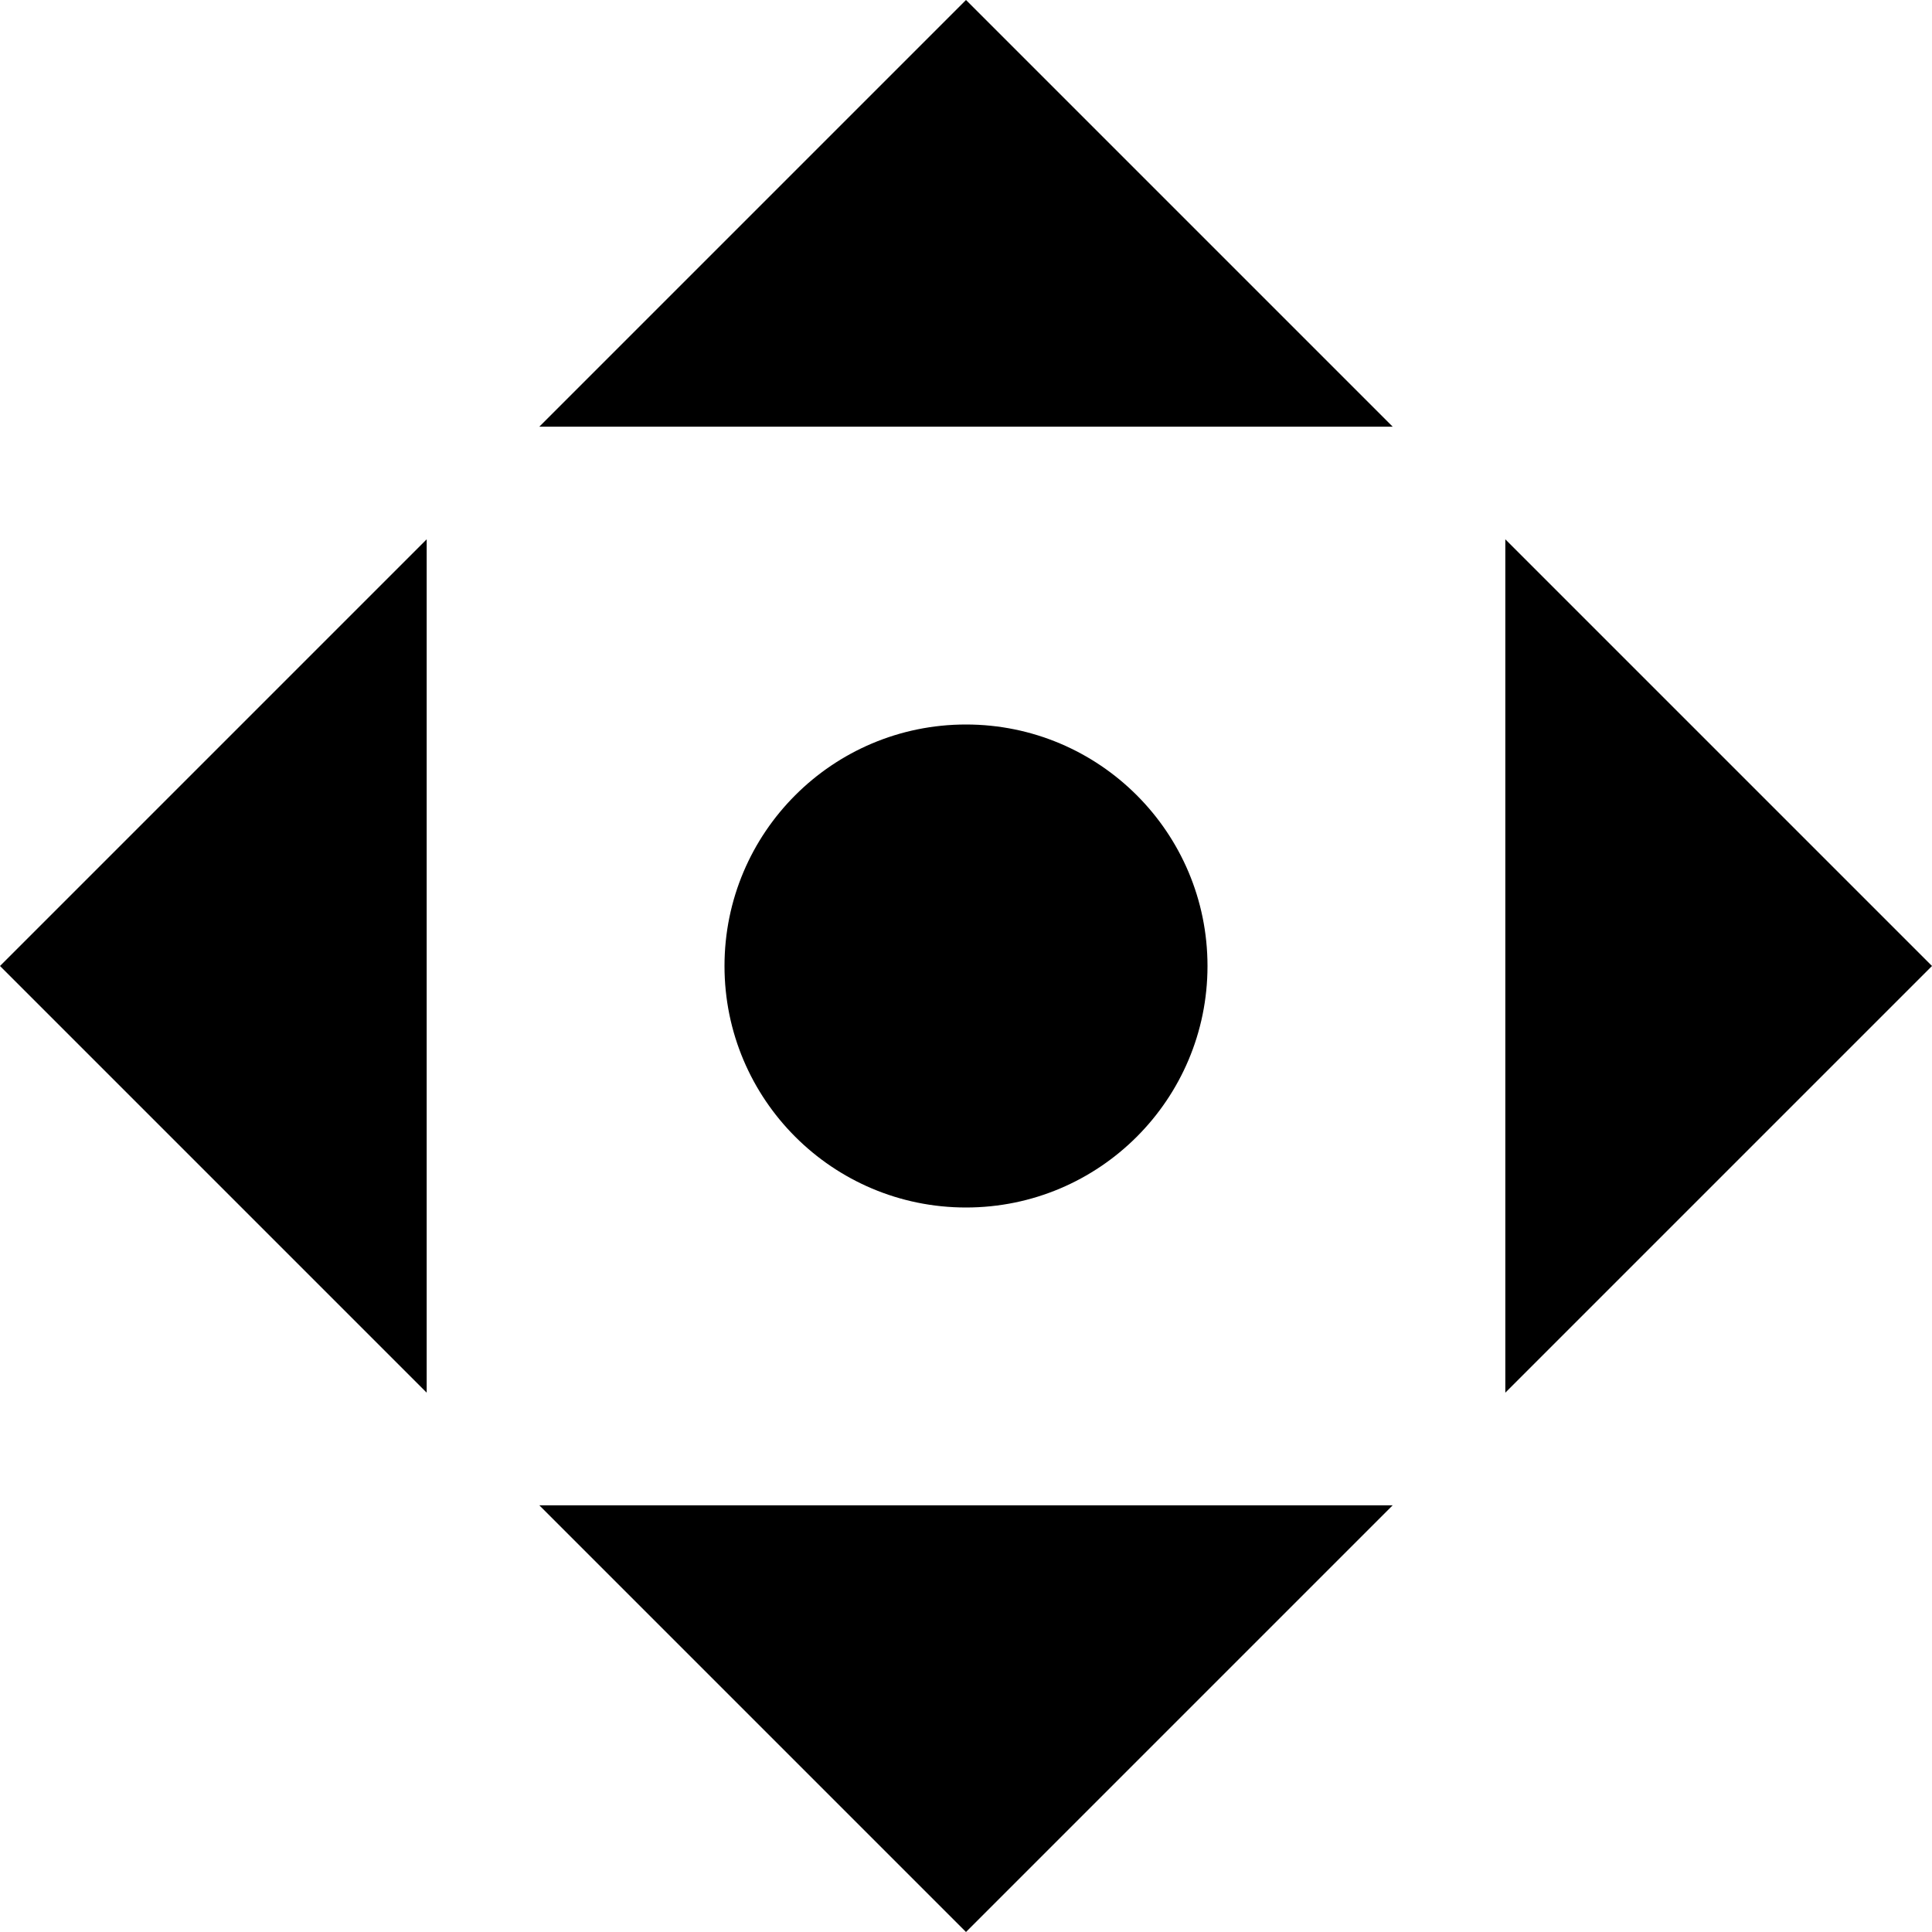
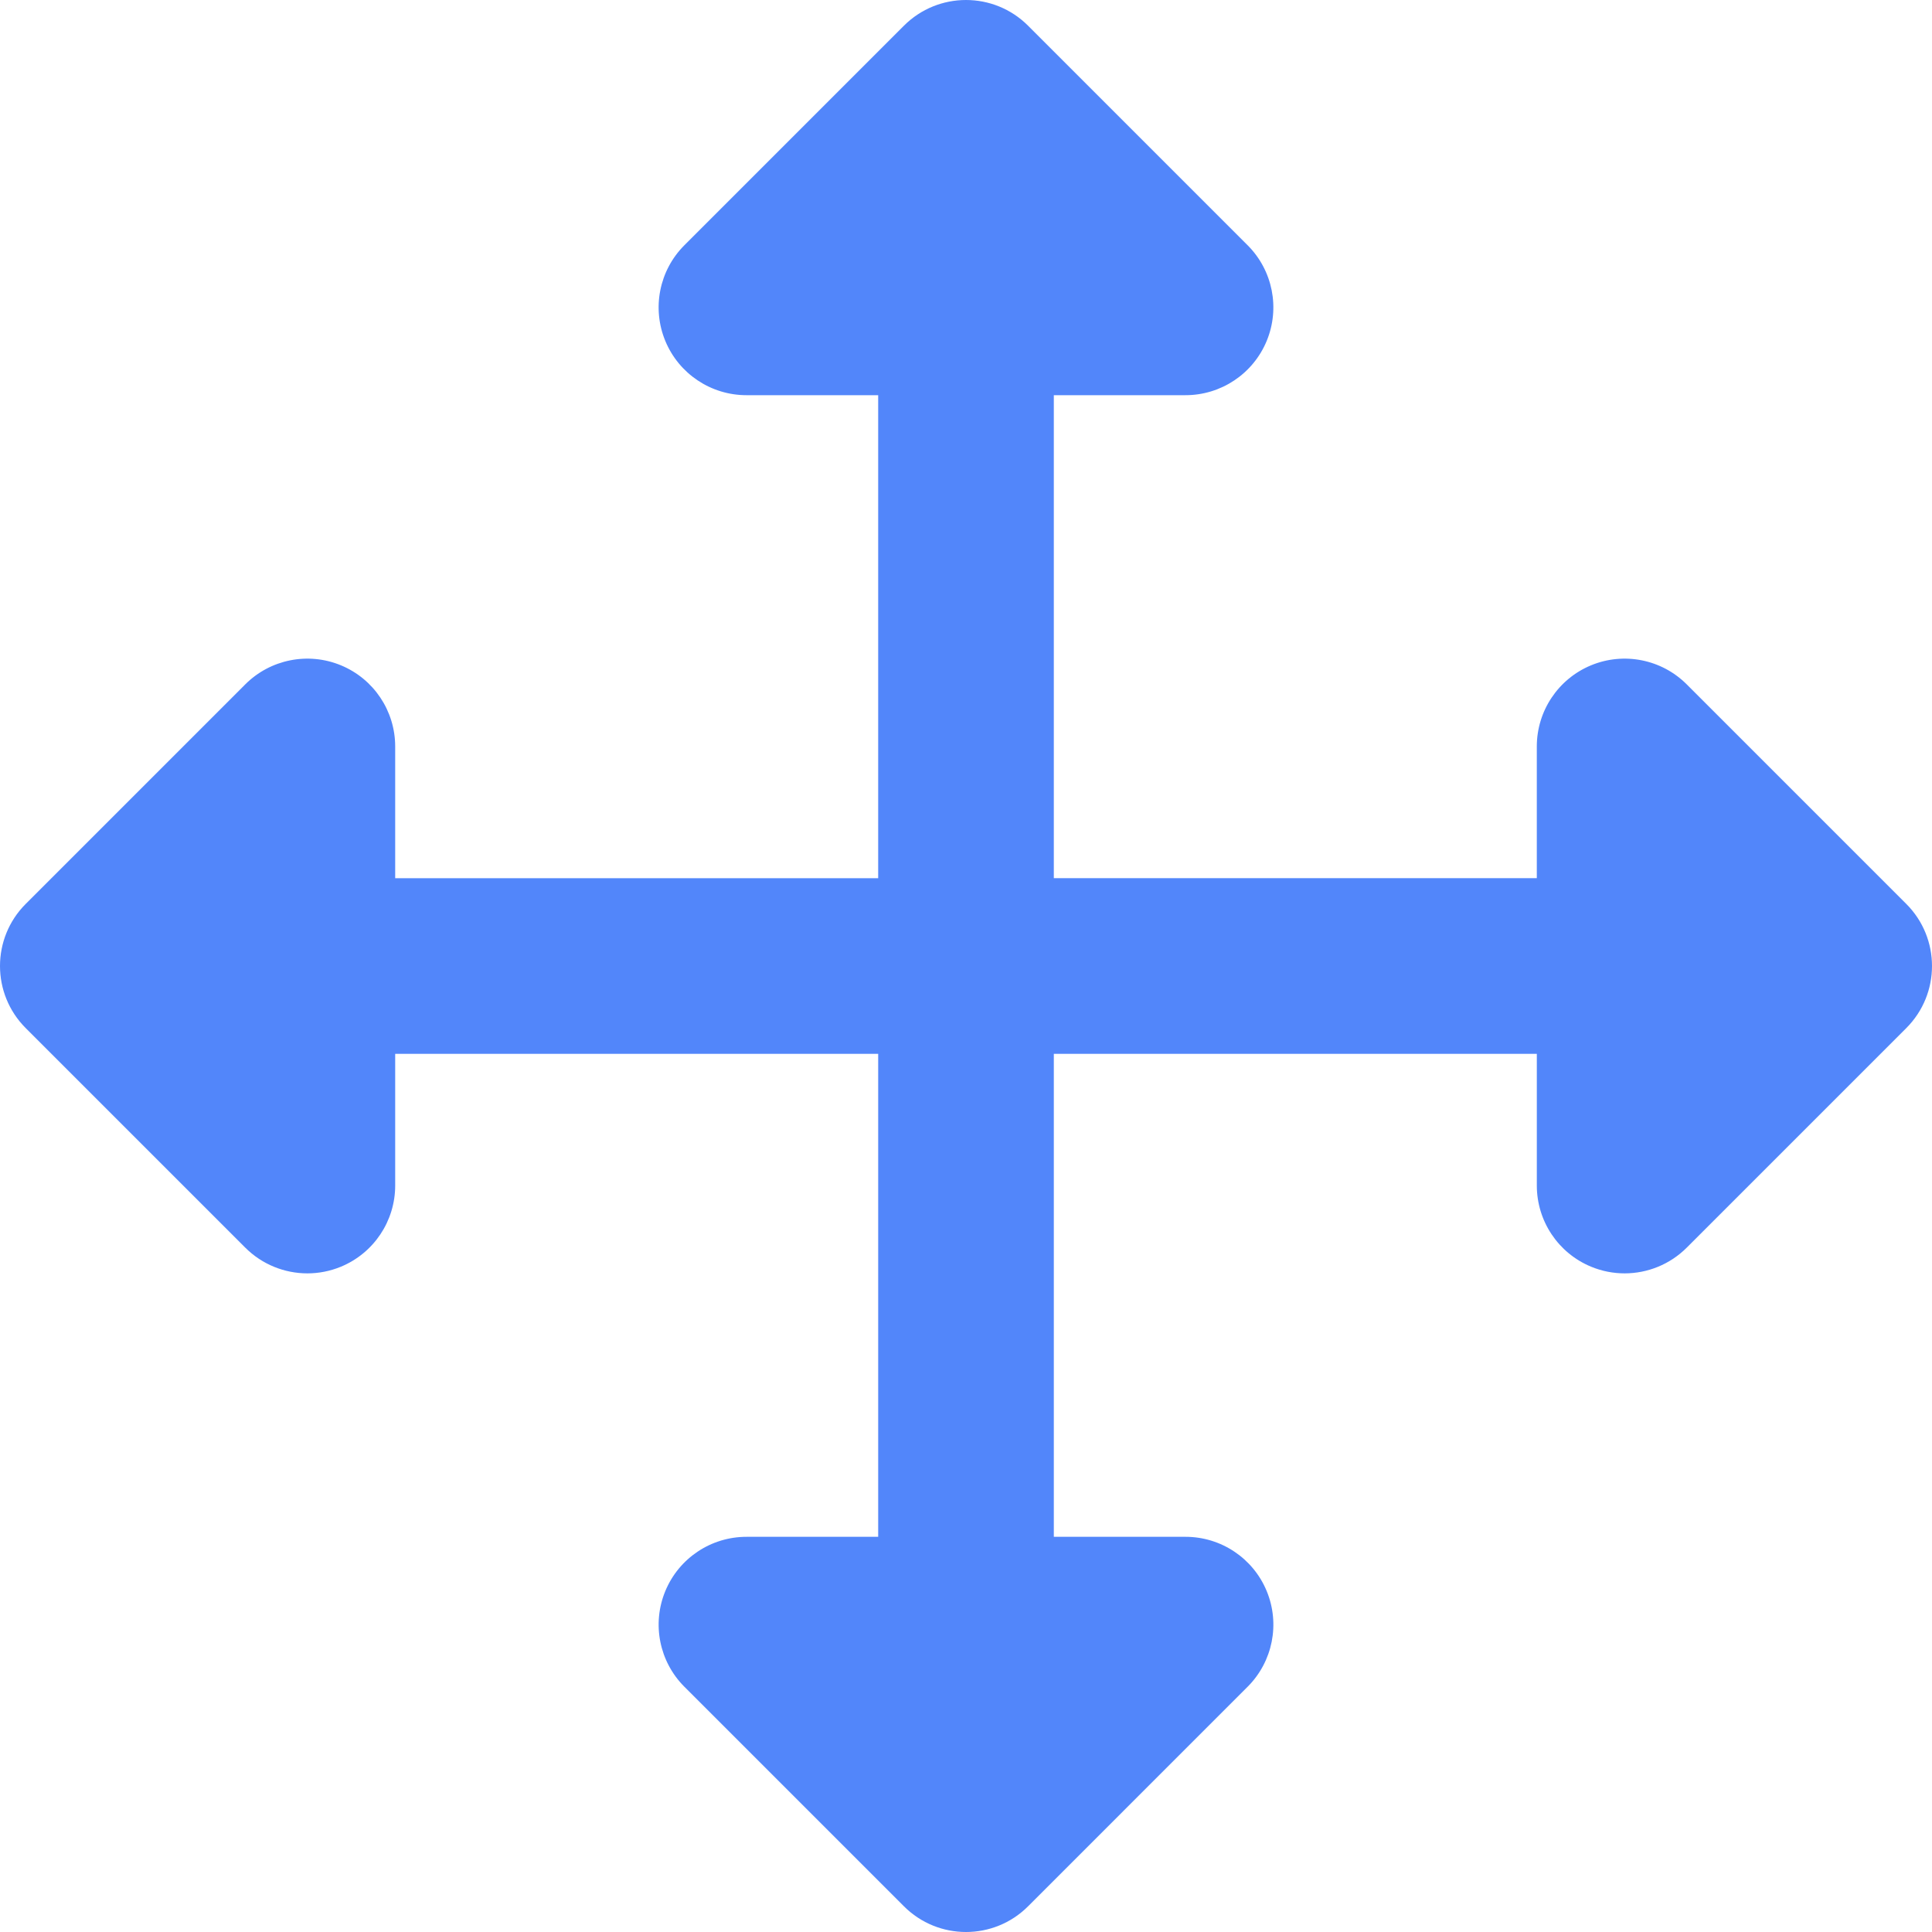
- <svg xmlns="http://www.w3.org/2000/svg" version="1.1" id="Capa_1" x="0px" y="0px" viewBox="0 0 240 240" style="enable-background:new 0 0 240 240;" xml:space="preserve">
-   <g>
-     <polygon points="186.996,66.996 186.996,173.004 240,120  " />
-     <polygon points="53.004,173.004 53.004,66.996 0,120  " />
-     <polygon points="66.996,53.004 173.004,53.004 120,0  " />
-     <polygon points="120,240 173.004,186.996 66.996,186.996  " />
-     <circle cx="120" cy="120" r="30" />
-   </g>
+ <svg xmlns="http://www.w3.org/2000/svg" version="1.1" id="Layer_1" x="0px" y="0px" viewBox="0 0 512.001 512.001" style="enable-background:new 0 0 512.001 512.001;" xml:space="preserve">
+   <path style="fill:#5286FA;" d="M505.183,239.546l-58.182-58.182c-6.654-6.658-16.669-8.645-25.363-5.046  c-8.696,3.603-14.367,12.088-14.367,21.501v34.909H279.273v-128h34.909c9.413,0,17.898-5.671,21.501-14.367  c3.601-8.696,1.61-18.707-5.046-25.363L272.456,6.817c-9.087-9.089-23.824-9.089-32.912,0l-58.182,58.182  c-6.656,6.656-8.647,16.666-5.046,25.363c3.603,8.696,12.089,14.367,21.501,14.367h34.911v128h-128v-34.909  c0-9.413-5.671-17.9-14.367-21.501c-8.698-3.601-18.708-1.61-25.363,5.046L6.817,239.546c-9.089,9.089-9.089,23.824,0,32.912  l58.182,58.182c4.453,4.453,10.403,6.817,16.462,6.817c2.998,0,6.021-0.58,8.901-1.772c8.696-3.603,14.367-12.089,14.367-21.501  v-34.911h128v128h-34.909c-9.413,0-17.9,5.671-21.501,14.367c-3.601,8.696-1.61,18.707,5.046,25.363l58.182,58.182  c4.543,4.544,10.499,6.816,16.455,6.816s11.913-2.271,16.455-6.817l58.182-58.182c6.656-6.656,8.647-16.666,5.046-25.363  c-3.603-8.696-12.088-14.367-21.501-14.367h-34.909V279.274h128v34.909c0,9.413,5.669,17.9,14.367,21.501  c2.878,1.193,5.904,1.772,8.901,1.772c6.056,0,12.009-2.365,16.46-6.817l58.182-58.182  C514.274,263.369,514.274,248.634,505.183,239.546z" />
  <g>
</g>
  <g>
</g>
  <g>
</g>
  <g>
</g>
  <g>
</g>
  <g>
</g>
  <g>
</g>
  <g>
</g>
  <g>
</g>
  <g>
</g>
  <g>
</g>
  <g>
</g>
  <g>
</g>
  <g>
</g>
  <g>
</g>
</svg>
